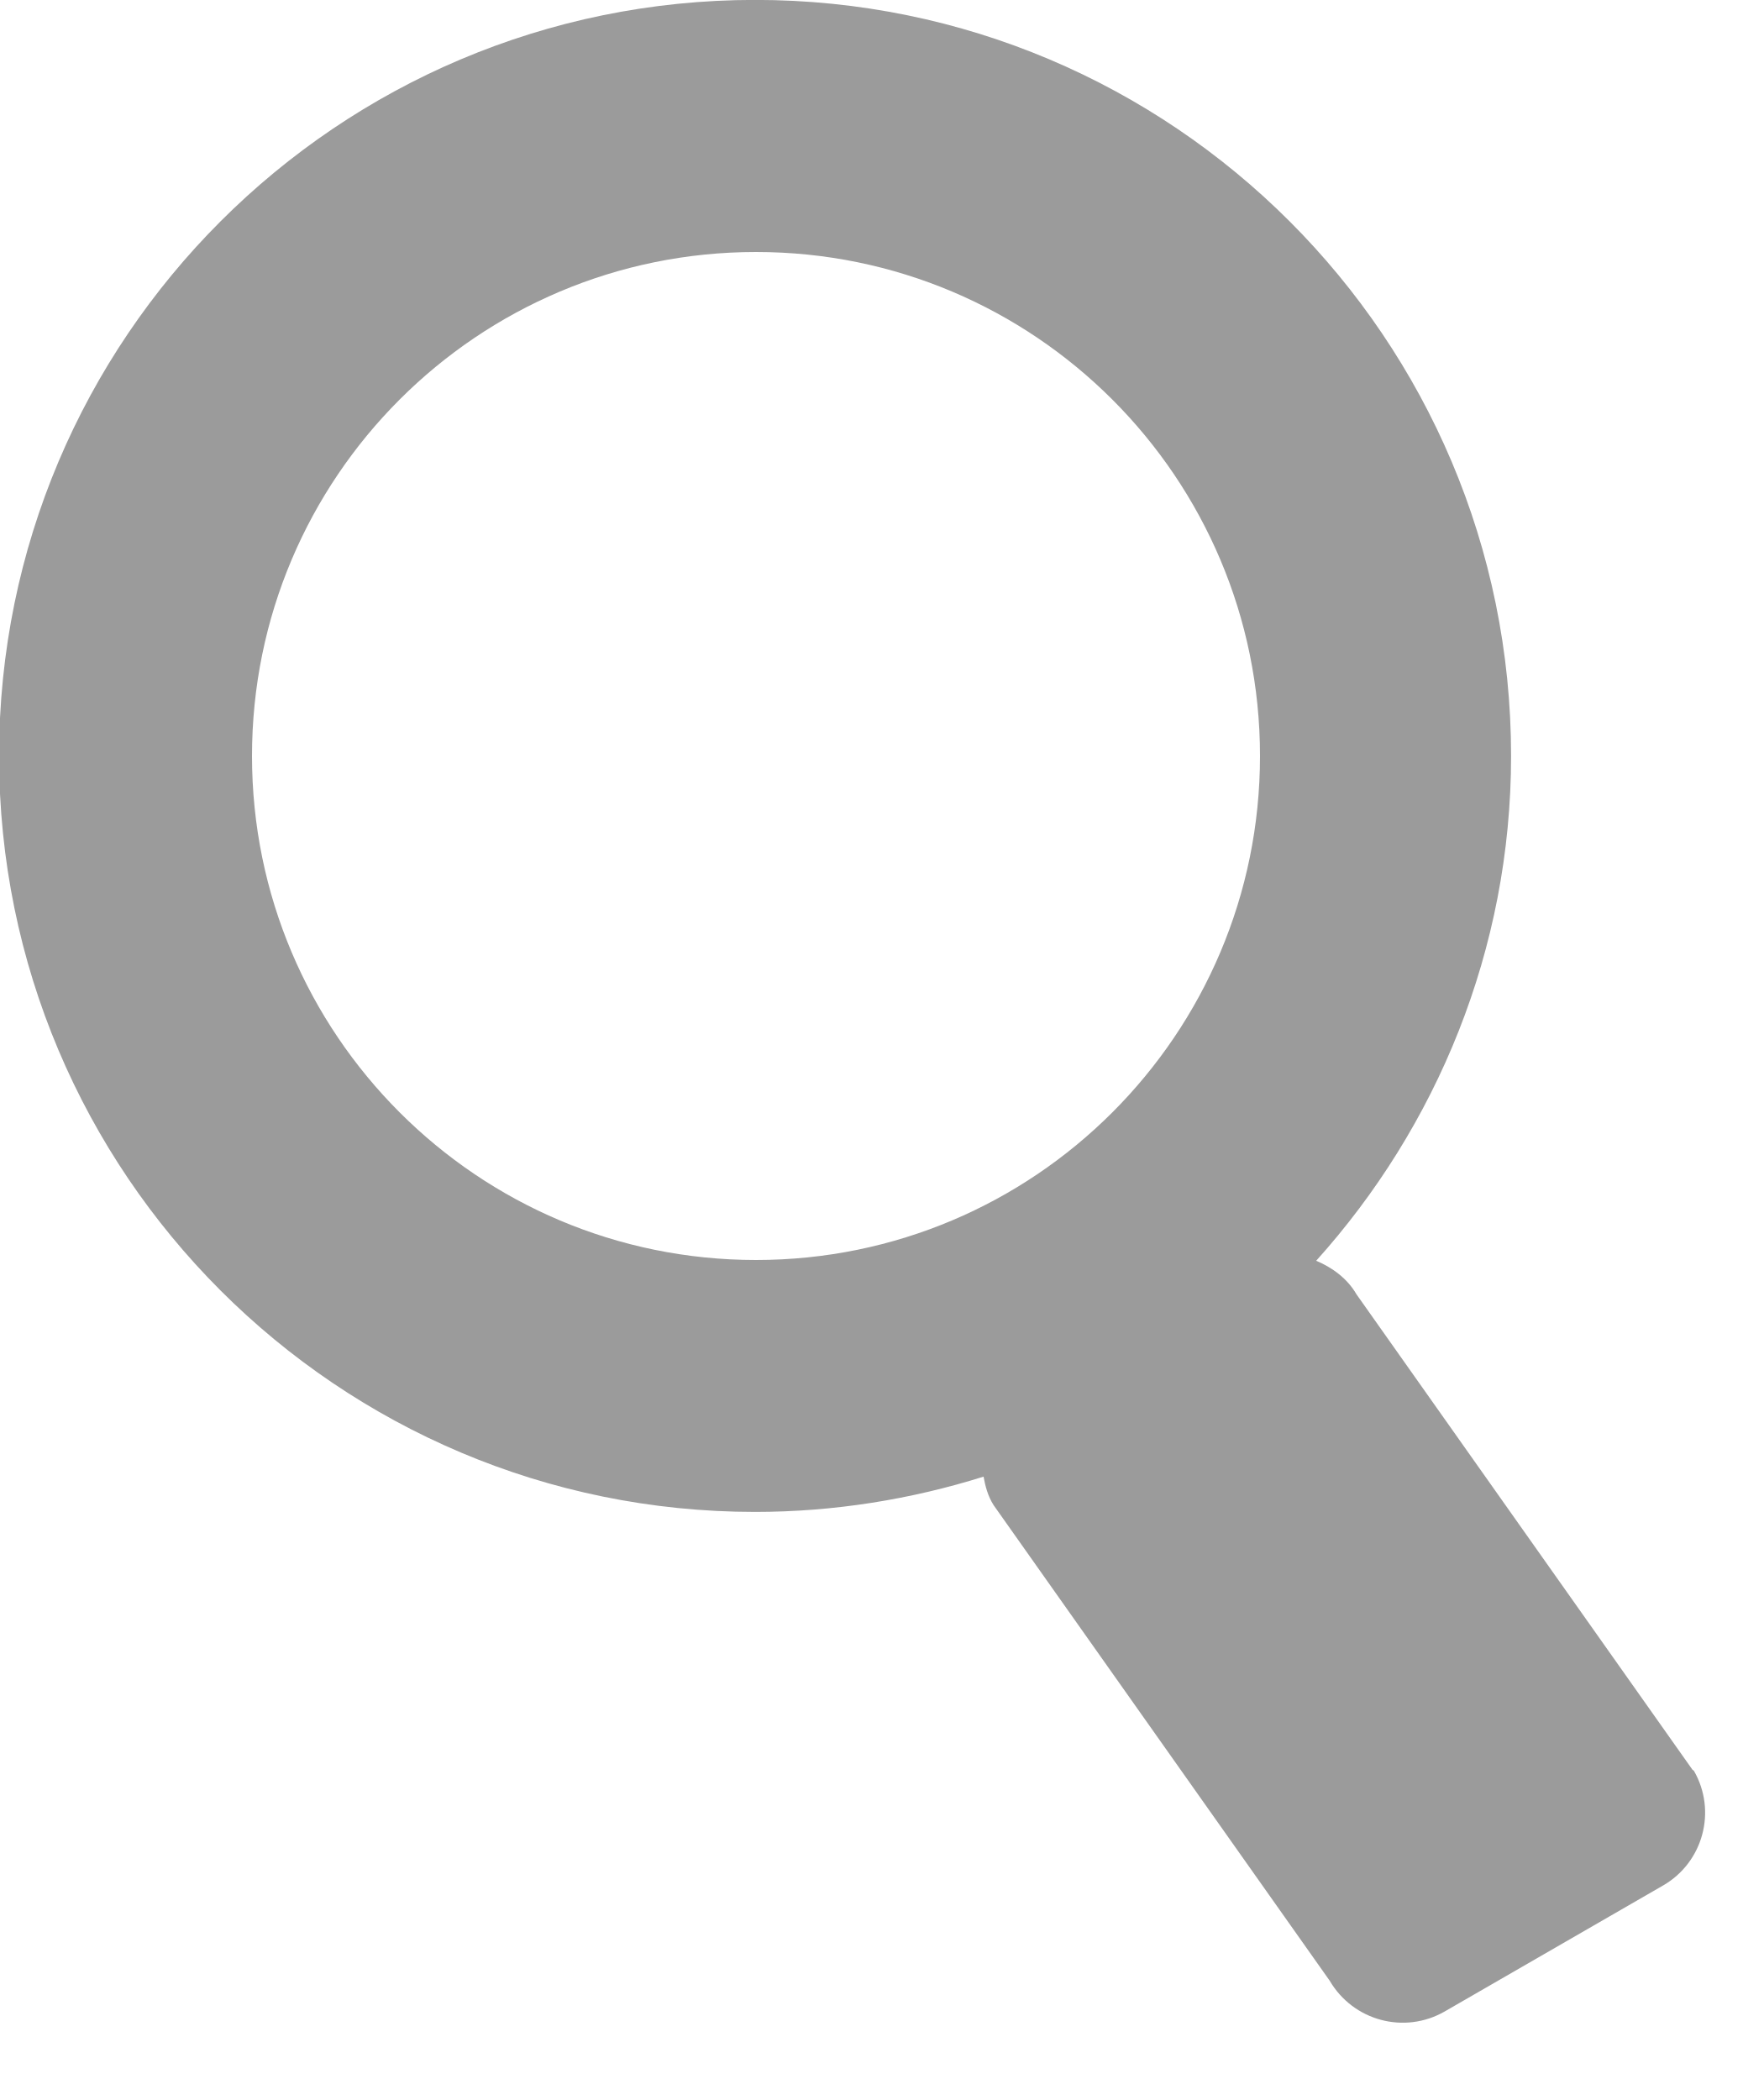
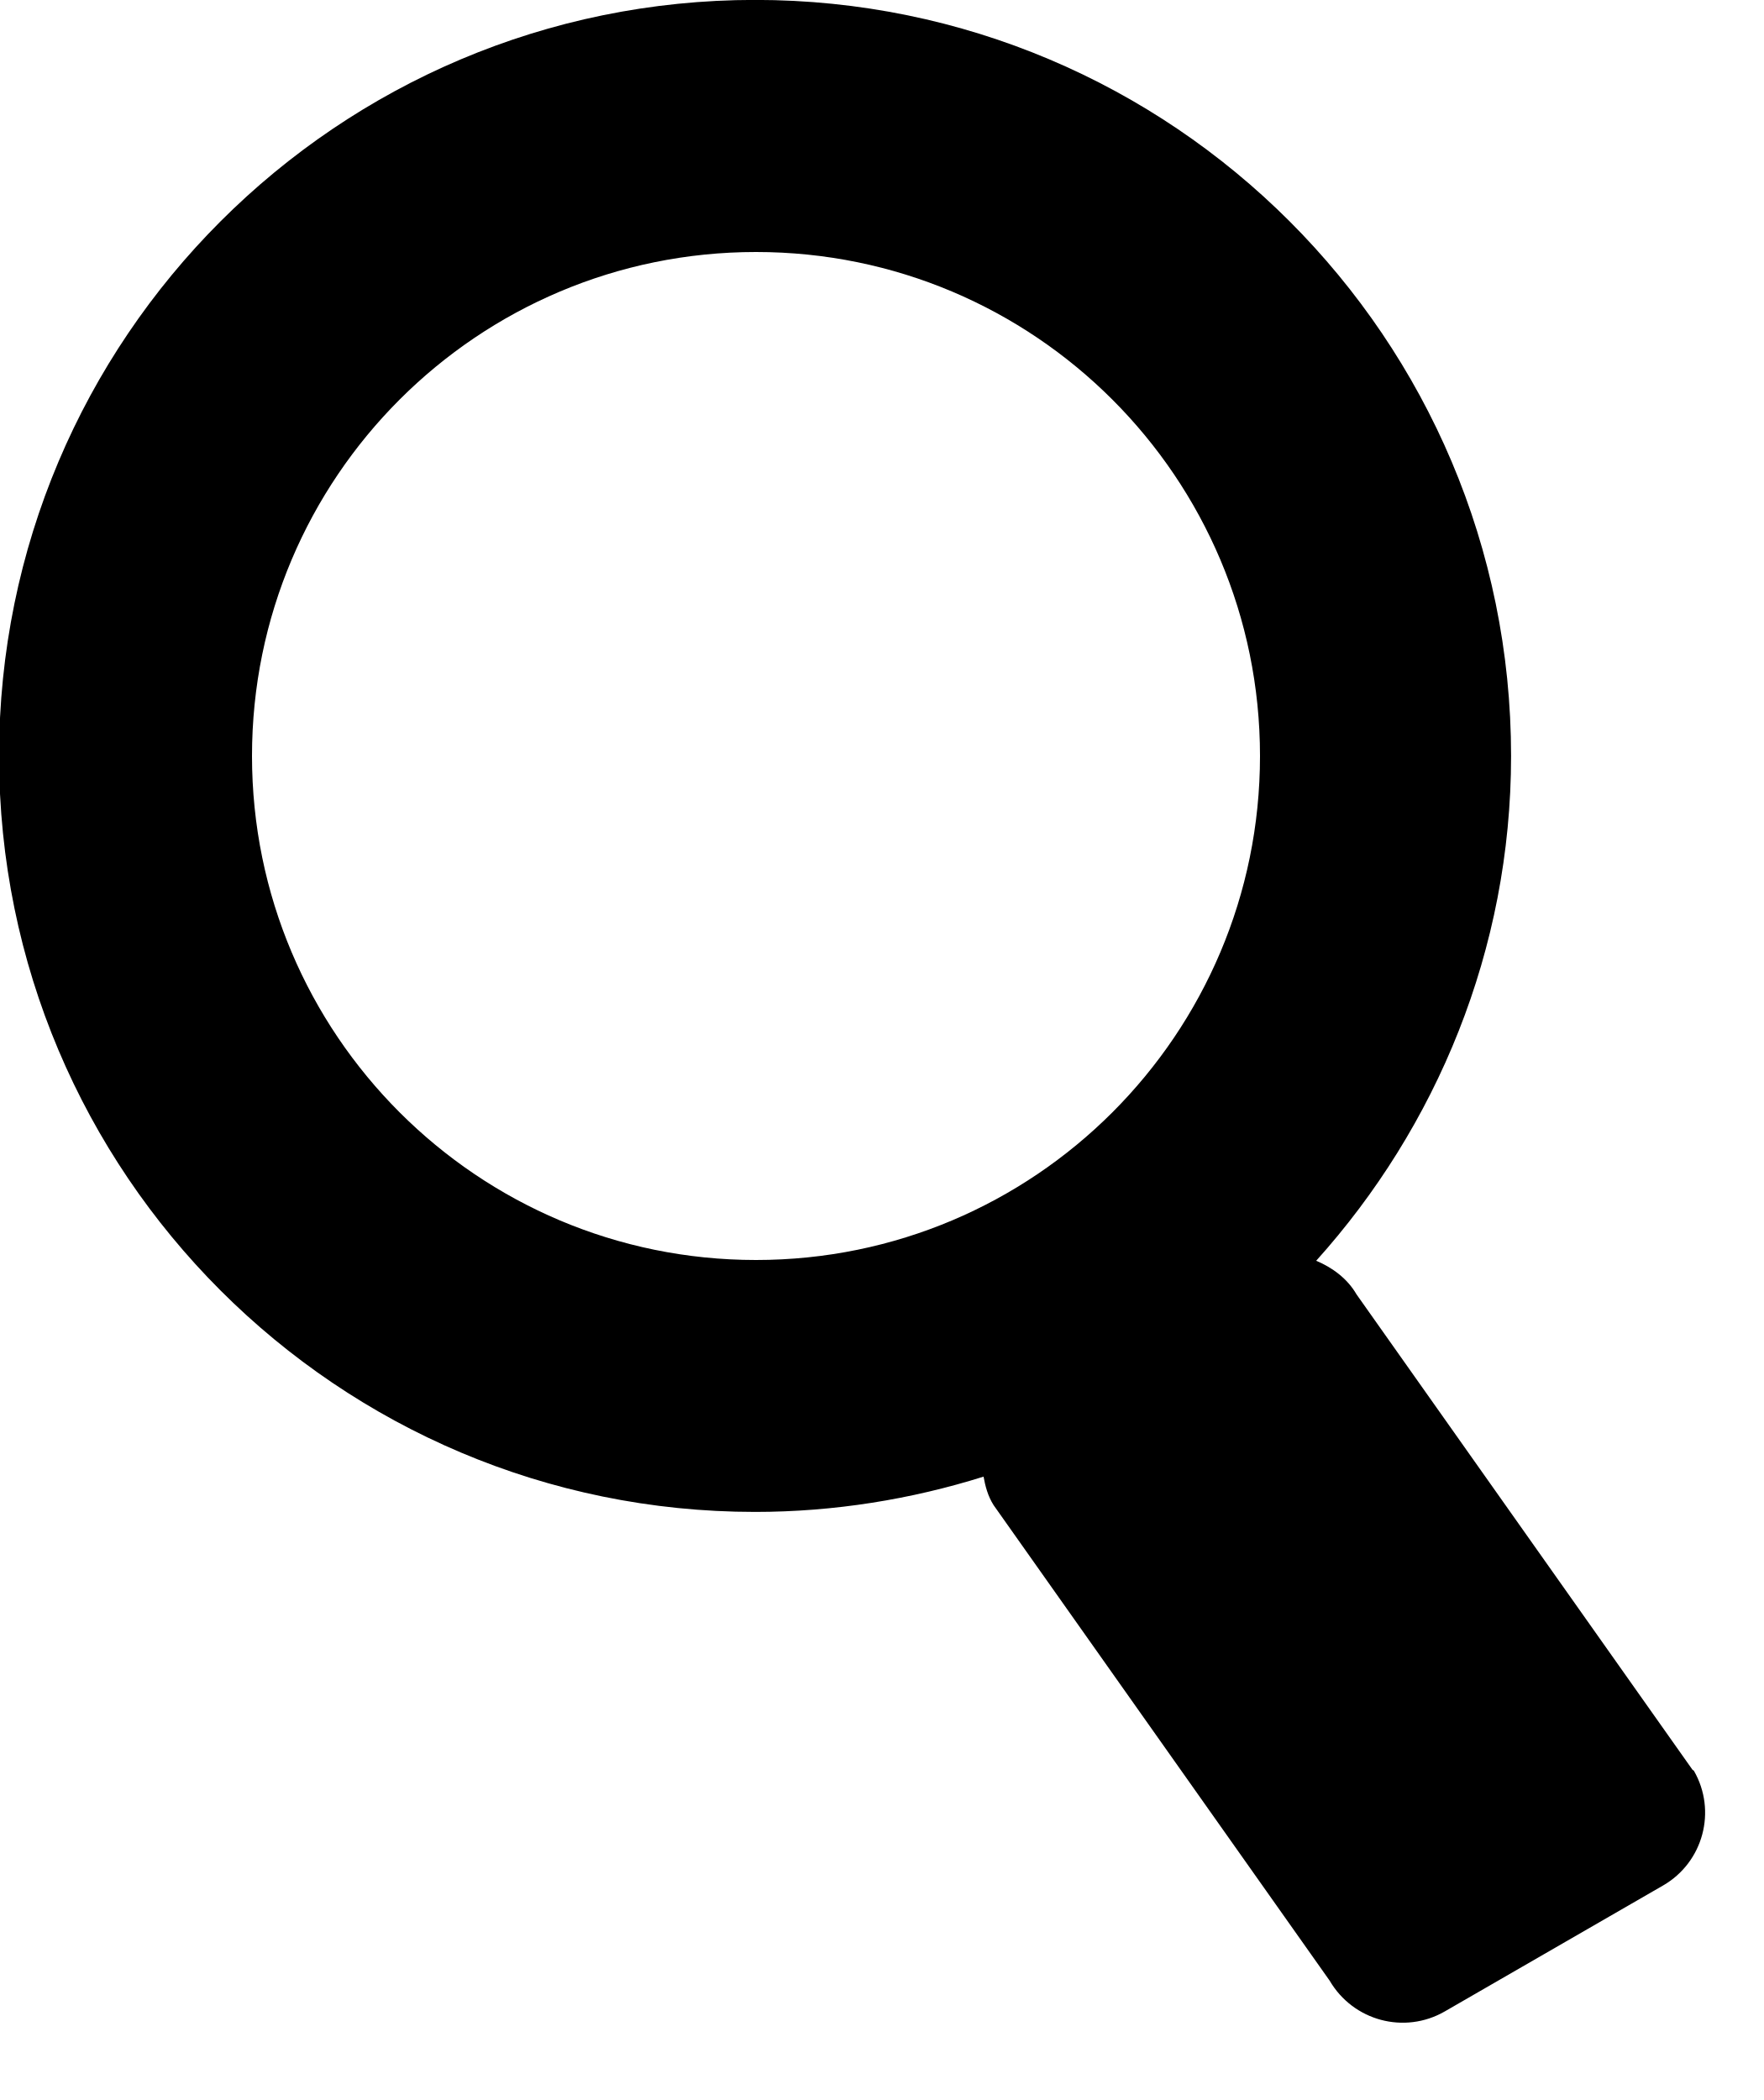
<svg xmlns="http://www.w3.org/2000/svg" preserveAspectRatio="xMidYMid" width="21" height="25" viewBox="0 0 21 25">
-   <defs>
-     <style>.cls-2 { fill: #9b9b9b; }</style>
-   </defs>
-   <path d="M20.165 21.08c.276.478.112 1.09-.366 1.366l-2.6 1.5c-.48.276-1.09.112-1.37-.367l-4-5.66c-.07-.11-.1-.23-.12-.34-.86.27-1.78.42-2.72.42-4.97 0-9-4.03-9-9s4.03-9 9-9 9 4.03 9 9c0 2.31-.89 4.42-2.32 6.01.19.08.37.21.48.4l4 5.66zM9 3C5.686 3 3 5.685 3 9c0 3.313 2.686 6 6 6s6-2.687 6-6c0-3.314-2.686-6-6-6z" id="path-1" class="cls-2" fill-rule="evenodd" />
+   <path d="M20.165 21.08c.276.478.112 1.09-.366 1.366l-2.6 1.5c-.48.276-1.09.112-1.37-.367l-4-5.66c-.07-.11-.1-.23-.12-.34-.86.27-1.78.42-2.72.42-4.97 0-9-4.03-9-9s4.03-9 9-9 9 4.03 9 9c0 2.31-.89 4.42-2.32 6.01.19.08.37.21.48.4l4 5.66zM9 3C5.686 3 3 5.685 3 9c0 3.313 2.686 6 6 6s6-2.687 6-6c0-3.314-2.686-6-6-6z" fill-rule="evenodd" />
</svg>
